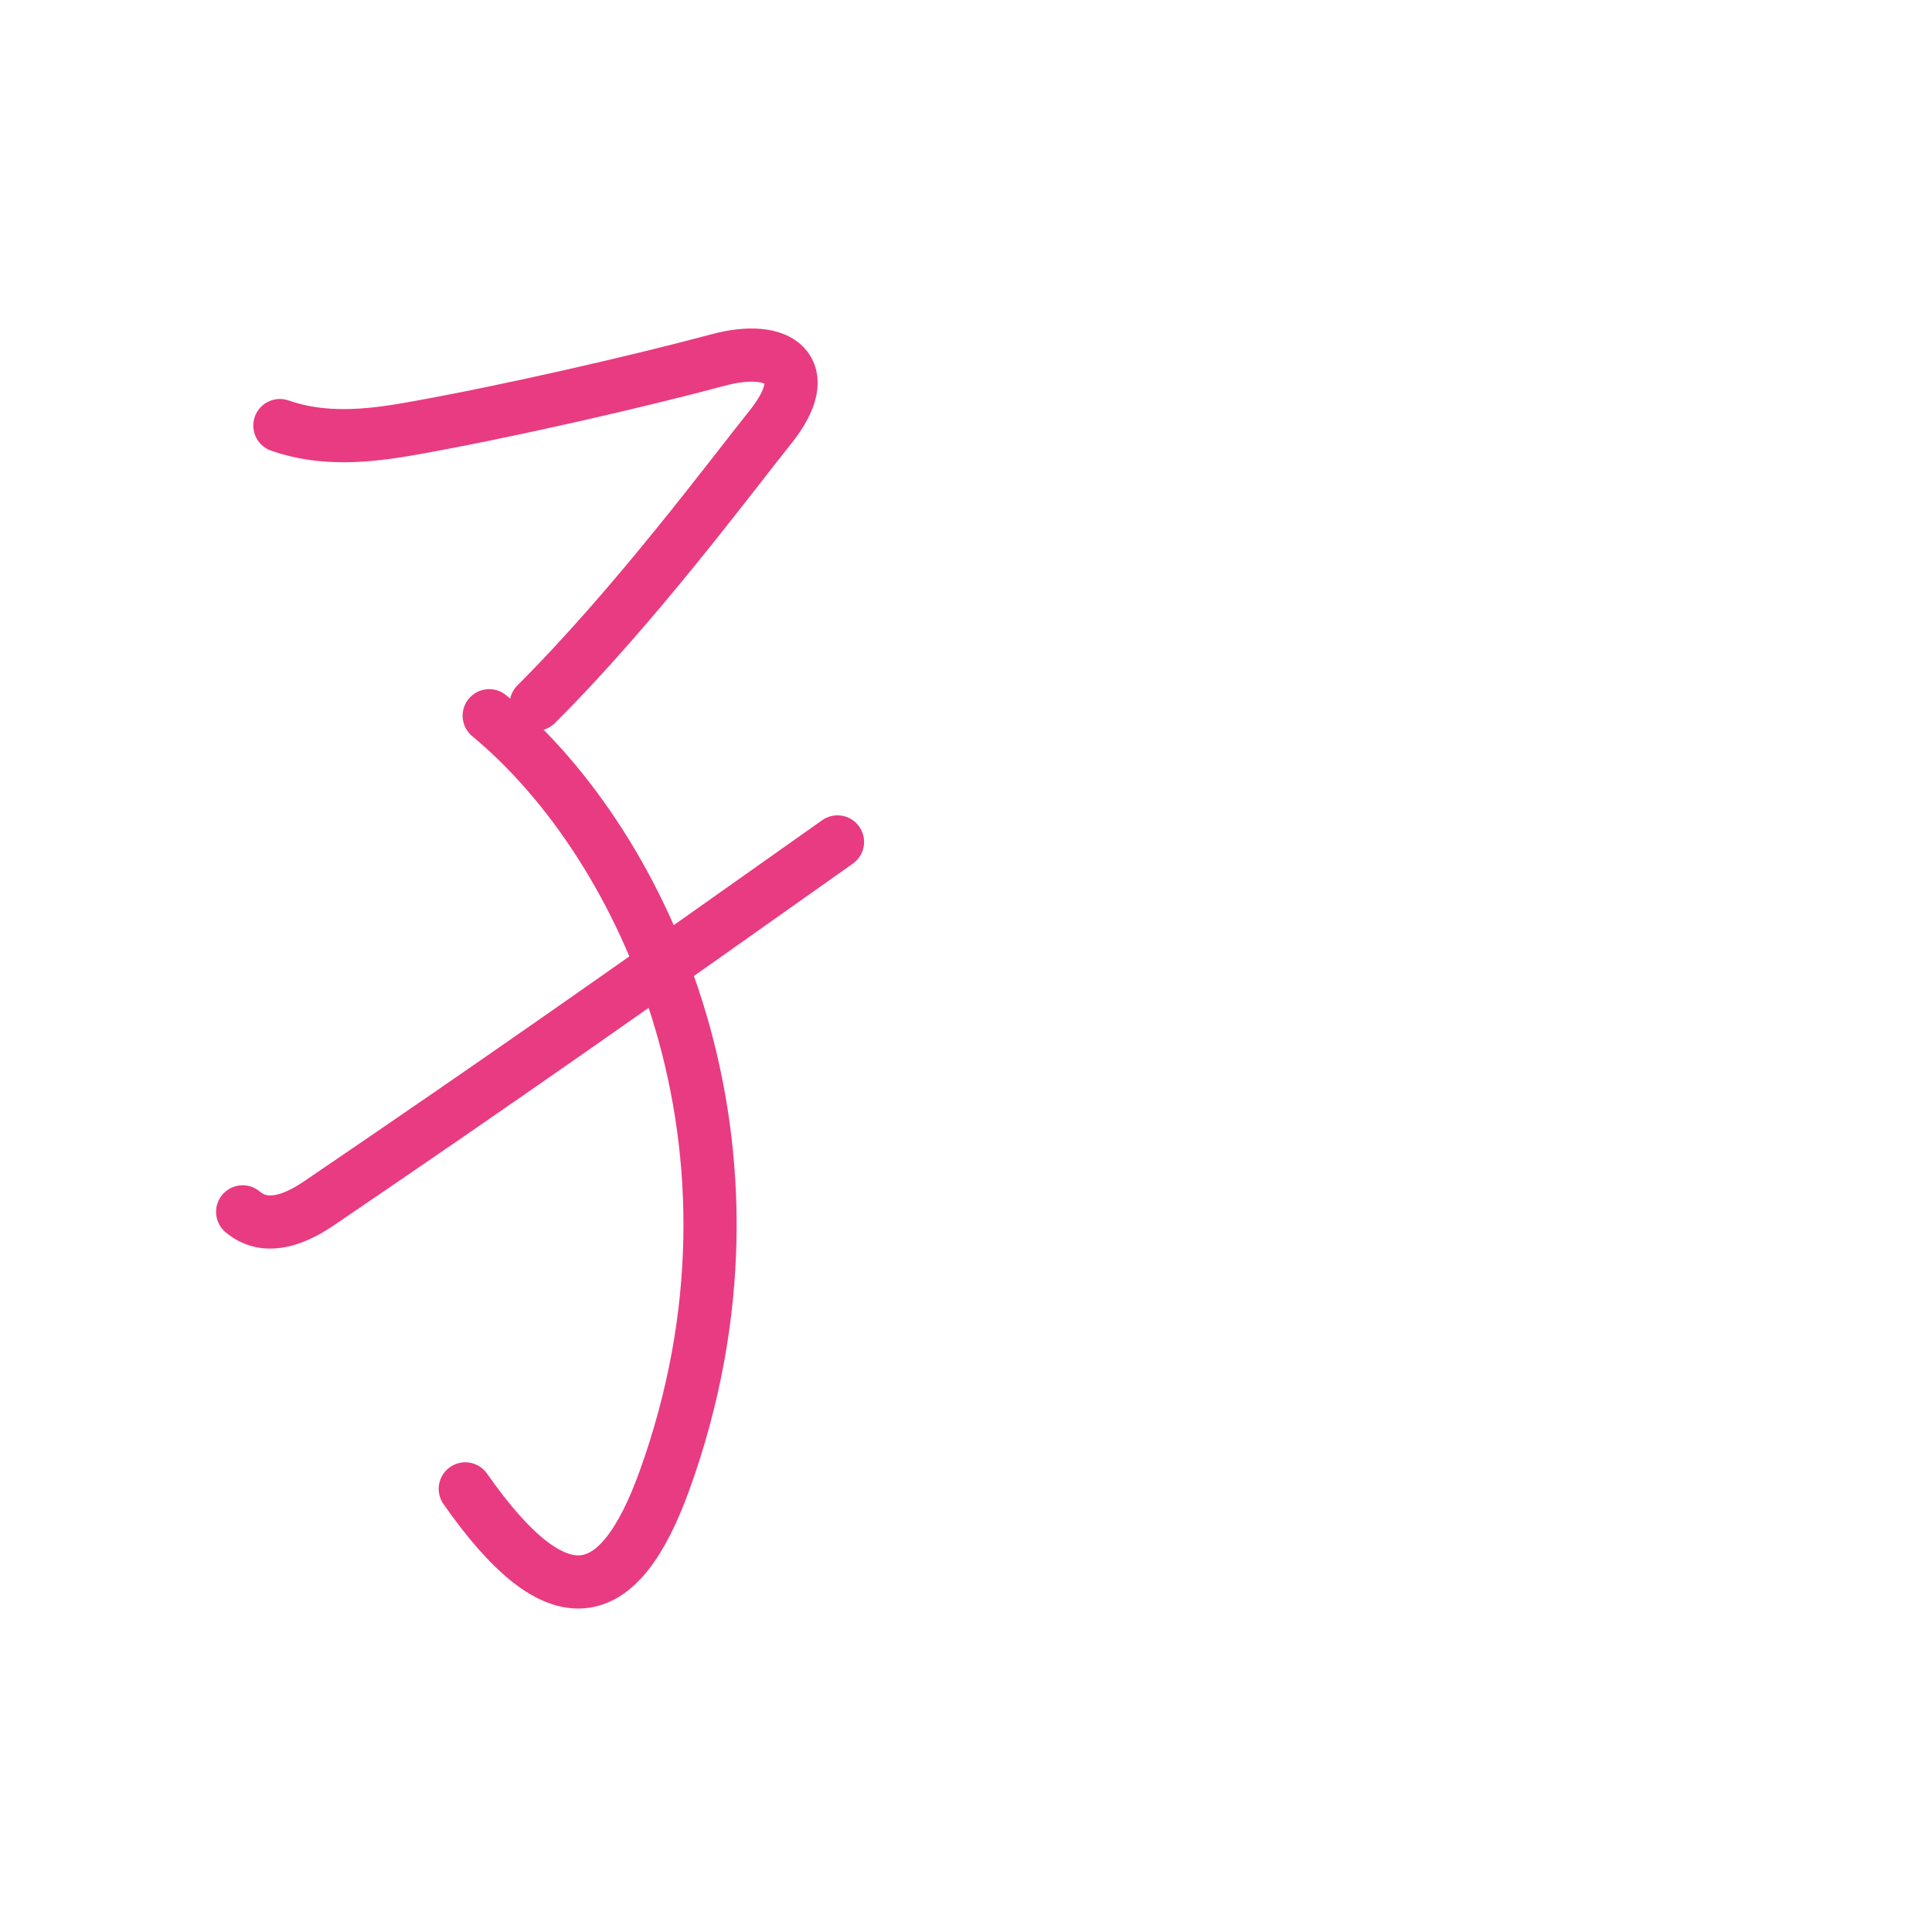
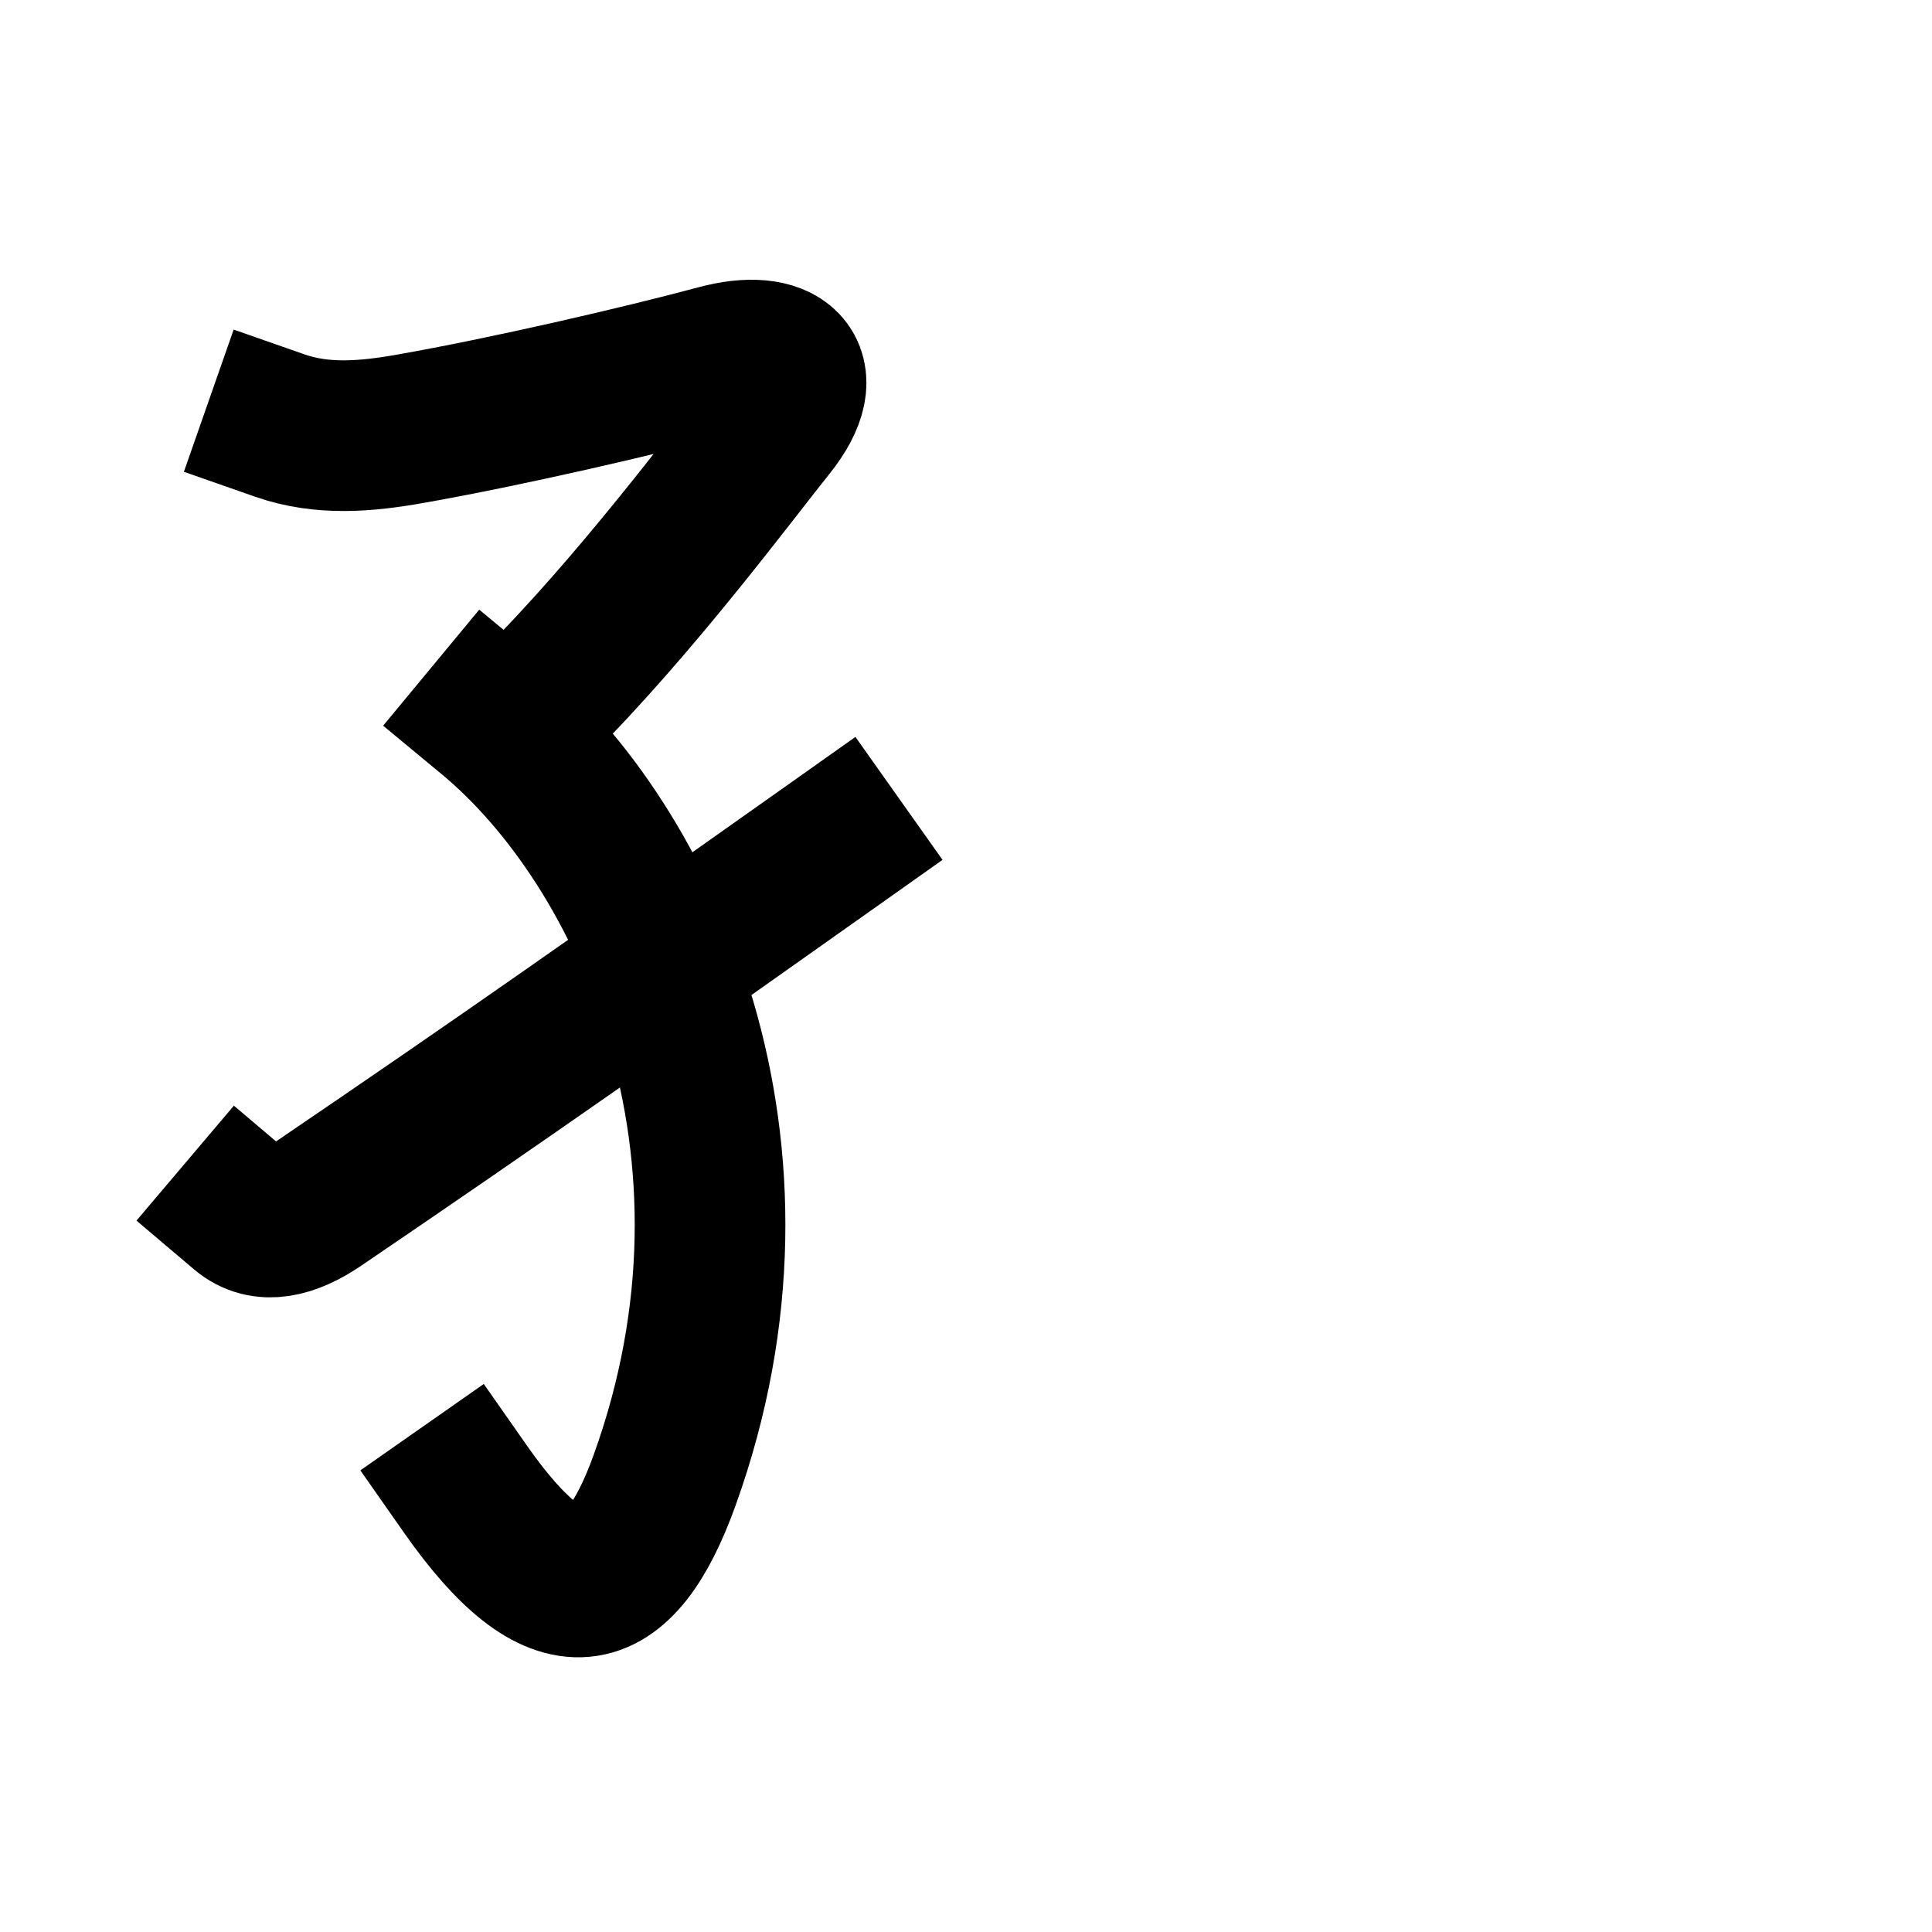
- <svg xmlns="http://www.w3.org/2000/svg" xmlns:ns1="http://kanjivg.tagaini.net" width="109" height="109" viewBox="0 0 109 109">
-   <style>
-       path {
-         stroke: #E93B81;
-       }
- 
-       path:not([id$=s1], [id$=s2], [id$=s3]) {
-         display: none;
-       }
- 
-       g text {
-         display: none;
-       }
-     </style>
-   <g id="kvg:StrokePaths_05b54" style="fill:none;stroke:#000000;stroke-width:3;stroke-linecap:round;stroke-linejoin:round;">
-     <g id="kvg:05b54" ns1:element="孔">
-       <g id="kvg:05b54-g1" ns1:element="子" ns1:variant="true" ns1:position="left" ns1:radical="general">
-         <path id="kvg:05b54-s1" ns1:type="㇖" d="M15.79,24.01c2.4,0.84,4.88,0.62,7.36,0.18c5.36-0.94,12.98-2.7,17.37-3.88c3.49-0.94,5.53,0.56,2.95,3.78c-2.17,2.7-7.61,10.05-13.22,15.64" />
-         <path id="kvg:05b54-s2" ns1:type="㇁" d="M27.6,40.38c8.9,7.37,16.65,24.37,9.9,43.12c-2.57,7.14-6,8-11.25,0.5" />
-         <path id="kvg:05b54-s3" ns1:type="㇀/㇐" d="M13.69,68.37c1.18,1,2.71,0.6,4.29-0.47C28.5,60.75,35.25,56,47.25,47.5" />
+ <svg xmlns="http://www.w3.org/2000/svg" class="voyager-component-icon icon" width="109" height="109" viewBox="0 0 109 109">
+   <g style="fill:none;stroke:#000000;stroke-width:8.5;stroke-linecap:square;stroke-linejoin:miter;">
+     <g>
+       <g>
+         <path d="M15.79,24.01c2.4,0.84,4.88,0.62,7.36,0.18c5.36-0.94,12.98-2.7,17.37-3.88c3.49-0.94,5.53,0.56,2.95,3.78c-2.17,2.7-7.61,10.05-13.22,15.64" />
+         <path d="M27.6,40.38c8.9,7.37,16.65,24.37,9.9,43.12c-2.57,7.14-6,8-11.25,0.5" />
+         <path d="M13.69,68.37c1.18,1,2.71,0.6,4.29-0.47C28.5,60.75,35.25,56,47.25,47.5" />
      </g>
-       <g id="kvg:05b54-g2" ns1:element="乙" ns1:position="right">
-         <path id="kvg:05b54-s4" ns1:type="㇟" d="M61.99,15.62c0.95,0.95,1.26,2,1.26,3.93c0,8.19,0.01,52.89,0.01,58.45c0,9.88,2.24,11.5,17.49,11.5C95,89.5,96.89,87,96.89,79.4" />
-       </g>
+       <g />
    </g>
  </g>
-   <g id="kvg:StrokeNumbers_05b54" style="font-size:8;fill:#808080">
-     <text transform="matrix(1 0 0 1 8.50 23.50)">1</text>
-     <text transform="matrix(1 0 0 1 23.50 48.50)">2</text>
-     <text transform="matrix(1 0 0 1 5.50 72.50)">3</text>
-     <text transform="matrix(1 0 0 1 52.50 13.50)">4</text>
-   </g>
</svg>
